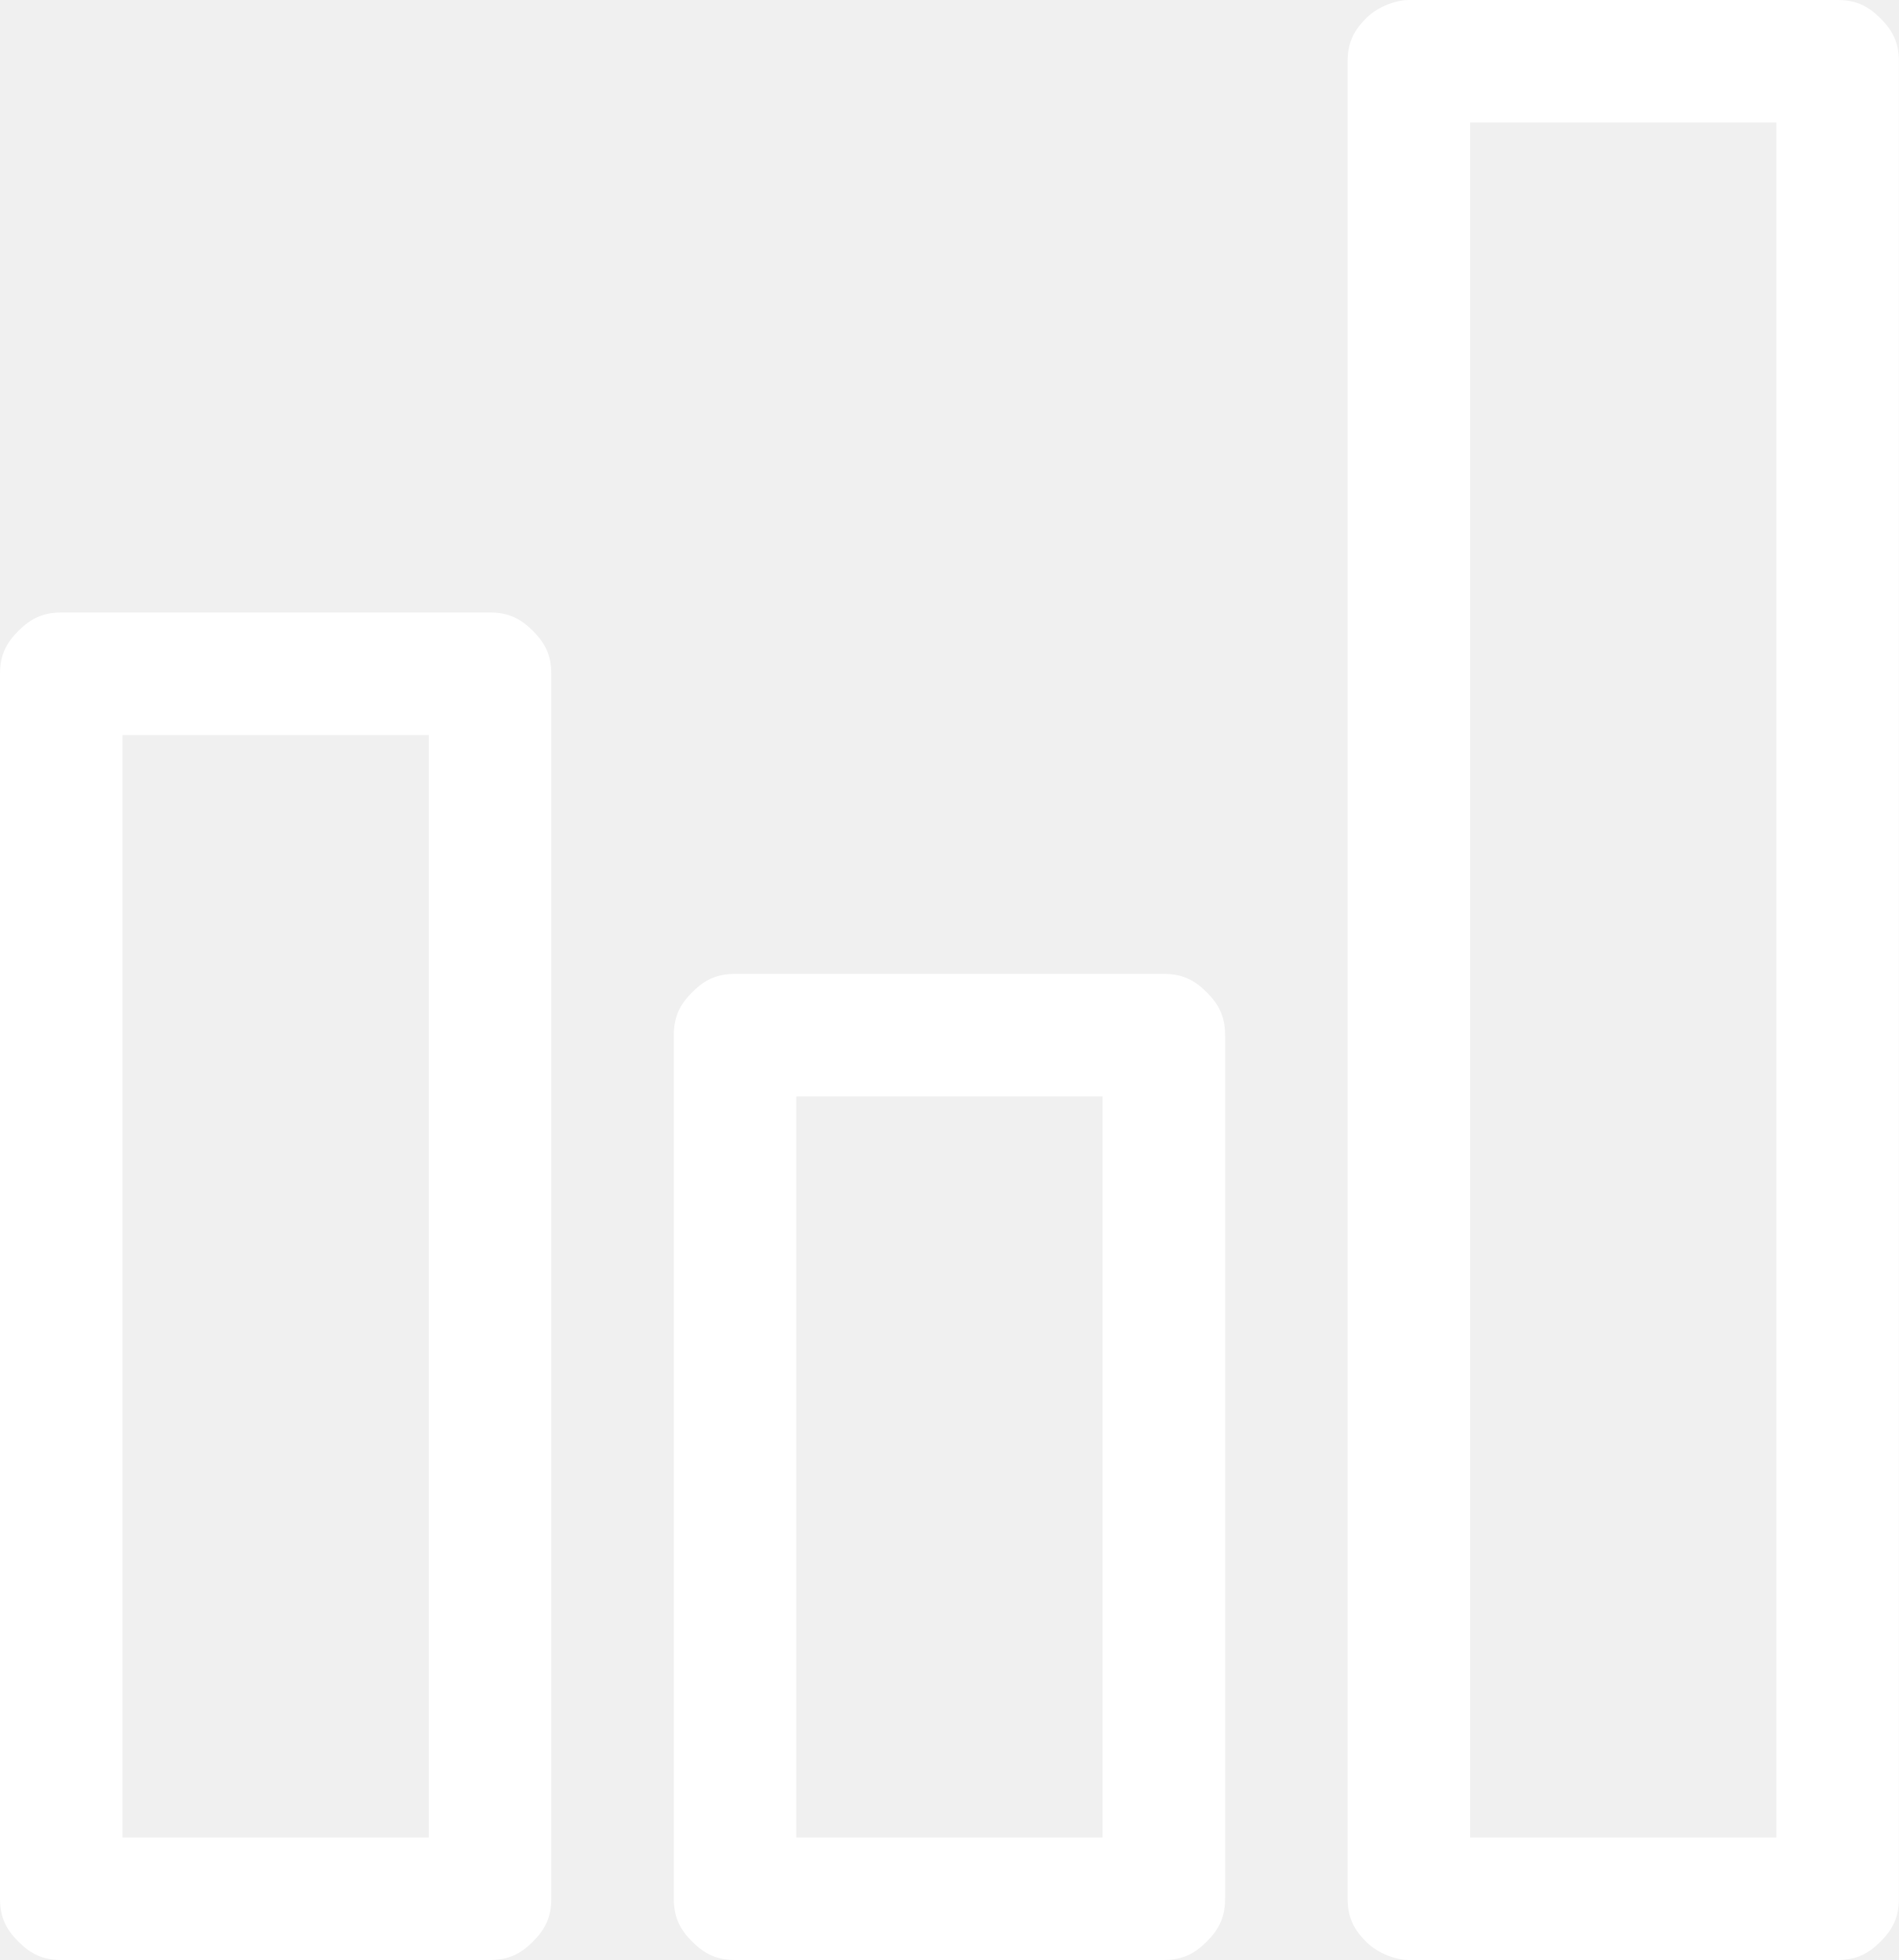
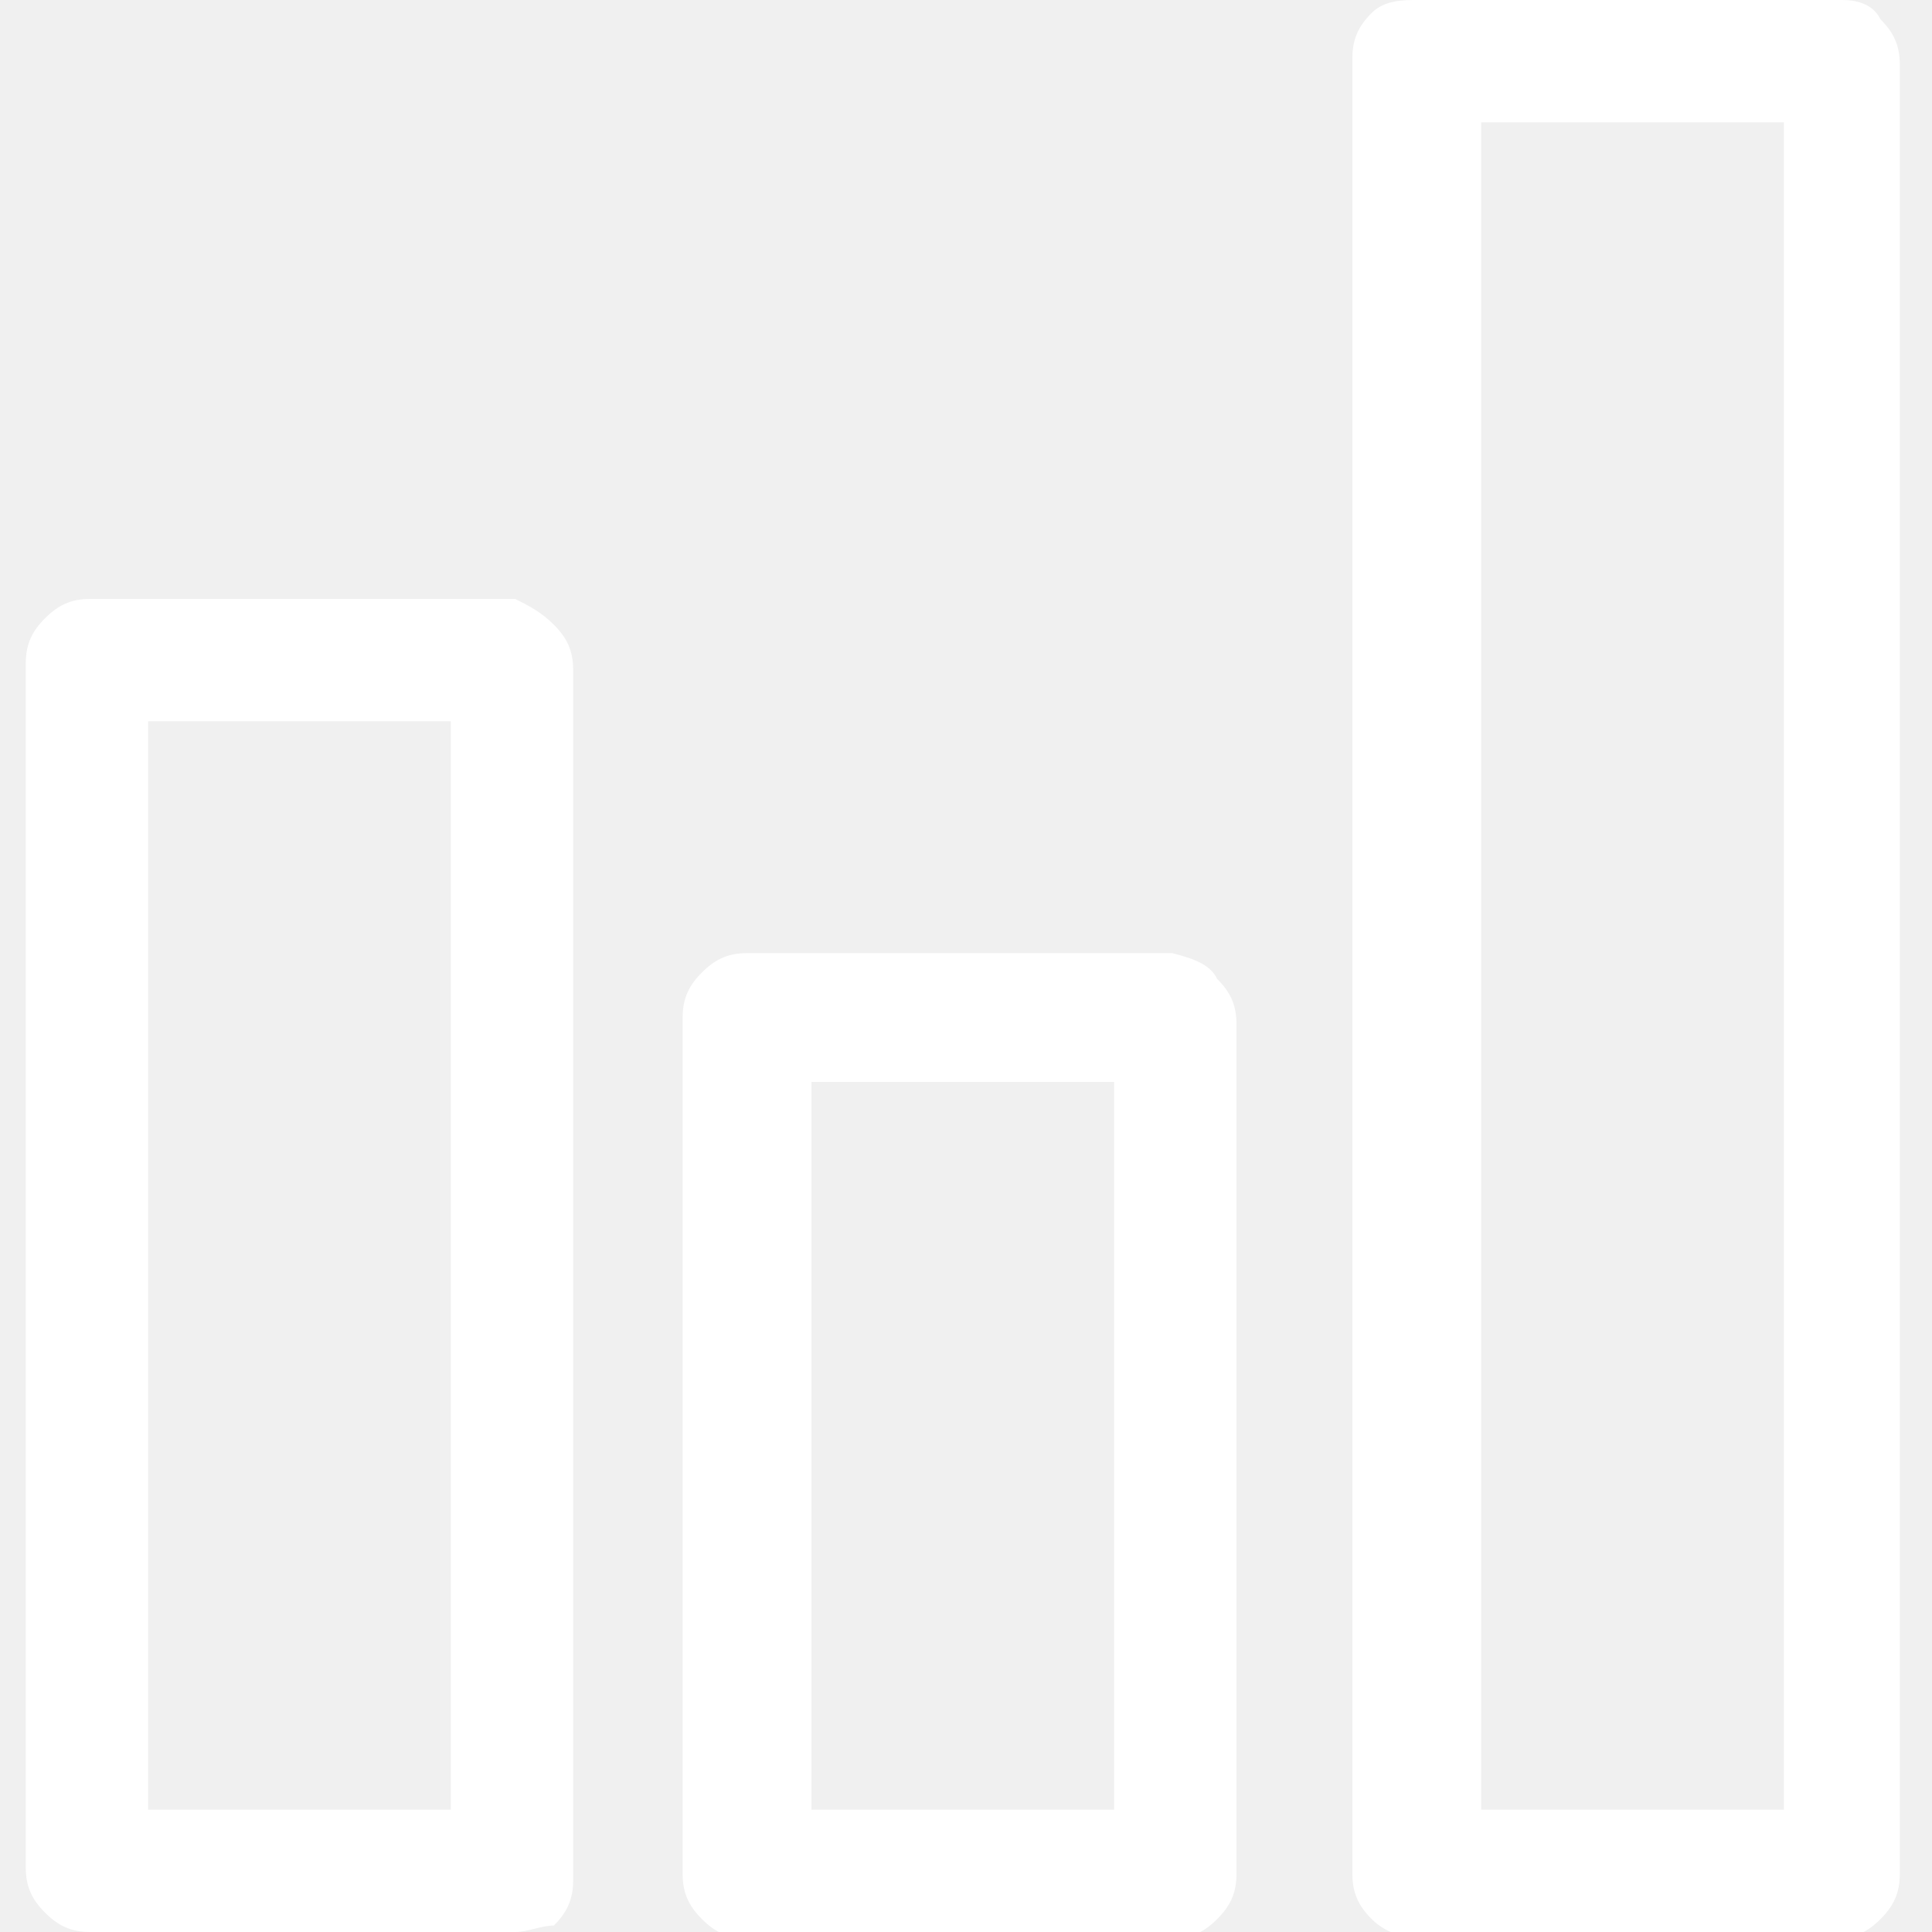
- <svg xmlns="http://www.w3.org/2000/svg" version="1.1" id="Ebene_1" x="0px" y="0px" viewBox="0 0 31 32" enable-background="new 0 0 31 32" xml:space="preserve">
-   <path d="M8.7,10.3C8.9,10.5,9,10.7,9,11v20c0,0.3-0.1,0.5-0.3,0.7S8.3,32,8,32H1c-0.3,0-0.5-0.1-0.7-0.3S0,31.3,0,31V11  c0-0.3,0.1-0.5,0.3-0.7S0.7,10,1,10h7C8.3,10,8.5,10.1,8.7,10.3z M7,12H2v18h5V12z M19.7,16.2c0.2,0.2,0.3,0.4,0.3,0.7V31  c0,0.3-0.1,0.5-0.3,0.7S19.3,32,19,32h-7c-0.3,0-0.5-0.1-0.7-0.3S11,31.3,11,31V16.9c0-0.3,0.1-0.5,0.3-0.7s0.4-0.3,0.7-0.3h7  C19.3,15.9,19.5,16,19.7,16.2z M18,17.9h-5V30h5V17.9z M30.7,0.3C30.9,0.5,31,0.7,31,1v30c0,0.3-0.1,0.5-0.3,0.7S30.3,32,30,32h-7  c-0.2,0-0.5-0.1-0.7-0.3C22.1,31.5,22,31.3,22,31V1c0-0.3,0.1-0.5,0.3-0.7C22.5,0.1,22.8,0,23,0h7C30.3,0,30.5,0.1,30.7,0.3z M29,2  h-5v28h5V2z" style="fill:#fff;" />
+ <svg xmlns="http://www.w3.org/2000/svg" version="1.1" id="Ebene_1" x="0px" y="0px" viewBox="0 0 30 30" style="enable-background:new 0 0 30 30;" xml:space="preserve">
+   <style type="text/css">
+ 	.st0{fill:#FFFFFF;}
+ </style>
+   <path class="st0" d="M8.6,9.7c0.2,0.2,0.3,0.4,0.3,0.7v18.8c0,0.3-0.1,0.5-0.3,0.7C8.4,29.9,8.2,30,8,30H1.4c-0.3,0-0.5-0.1-0.7-0.3  c-0.2-0.2-0.3-0.4-0.3-0.7V10.3c0-0.3,0.1-0.5,0.3-0.7s0.4-0.3,0.7-0.3H8C8.2,9.4,8.4,9.5,8.6,9.7z M7,11.2H2.3v16.9H7V11.2z   M18.9,15.2c0.2,0.2,0.3,0.4,0.3,0.7v13.2c0,0.3-0.1,0.5-0.3,0.7c-0.2,0.2-0.4,0.3-0.7,0.3h-6.6c-0.3,0-0.5-0.1-0.7-0.3  c-0.2-0.2-0.3-0.4-0.3-0.7V15.8c0-0.3,0.1-0.5,0.3-0.7s0.4-0.3,0.7-0.3h6.6C18.6,14.9,18.8,15,18.9,15.2z M17.3,16.8h-4.7v11.3h4.7  V16.8z M29.2,0.3c0.2,0.2,0.3,0.4,0.3,0.7v28.1c0,0.3-0.1,0.5-0.3,0.7c-0.2,0.2-0.4,0.3-0.7,0.3H22c-0.2,0-0.5-0.1-0.7-0.3  s-0.3-0.4-0.3-0.7V0.9c0-0.3,0.1-0.5,0.3-0.7S21.8,0,22,0h6.6C28.9,0,29.1,0.1,29.2,0.3z M27.7,1.9H23v26.2h4.7V1.9z" />
</svg>
